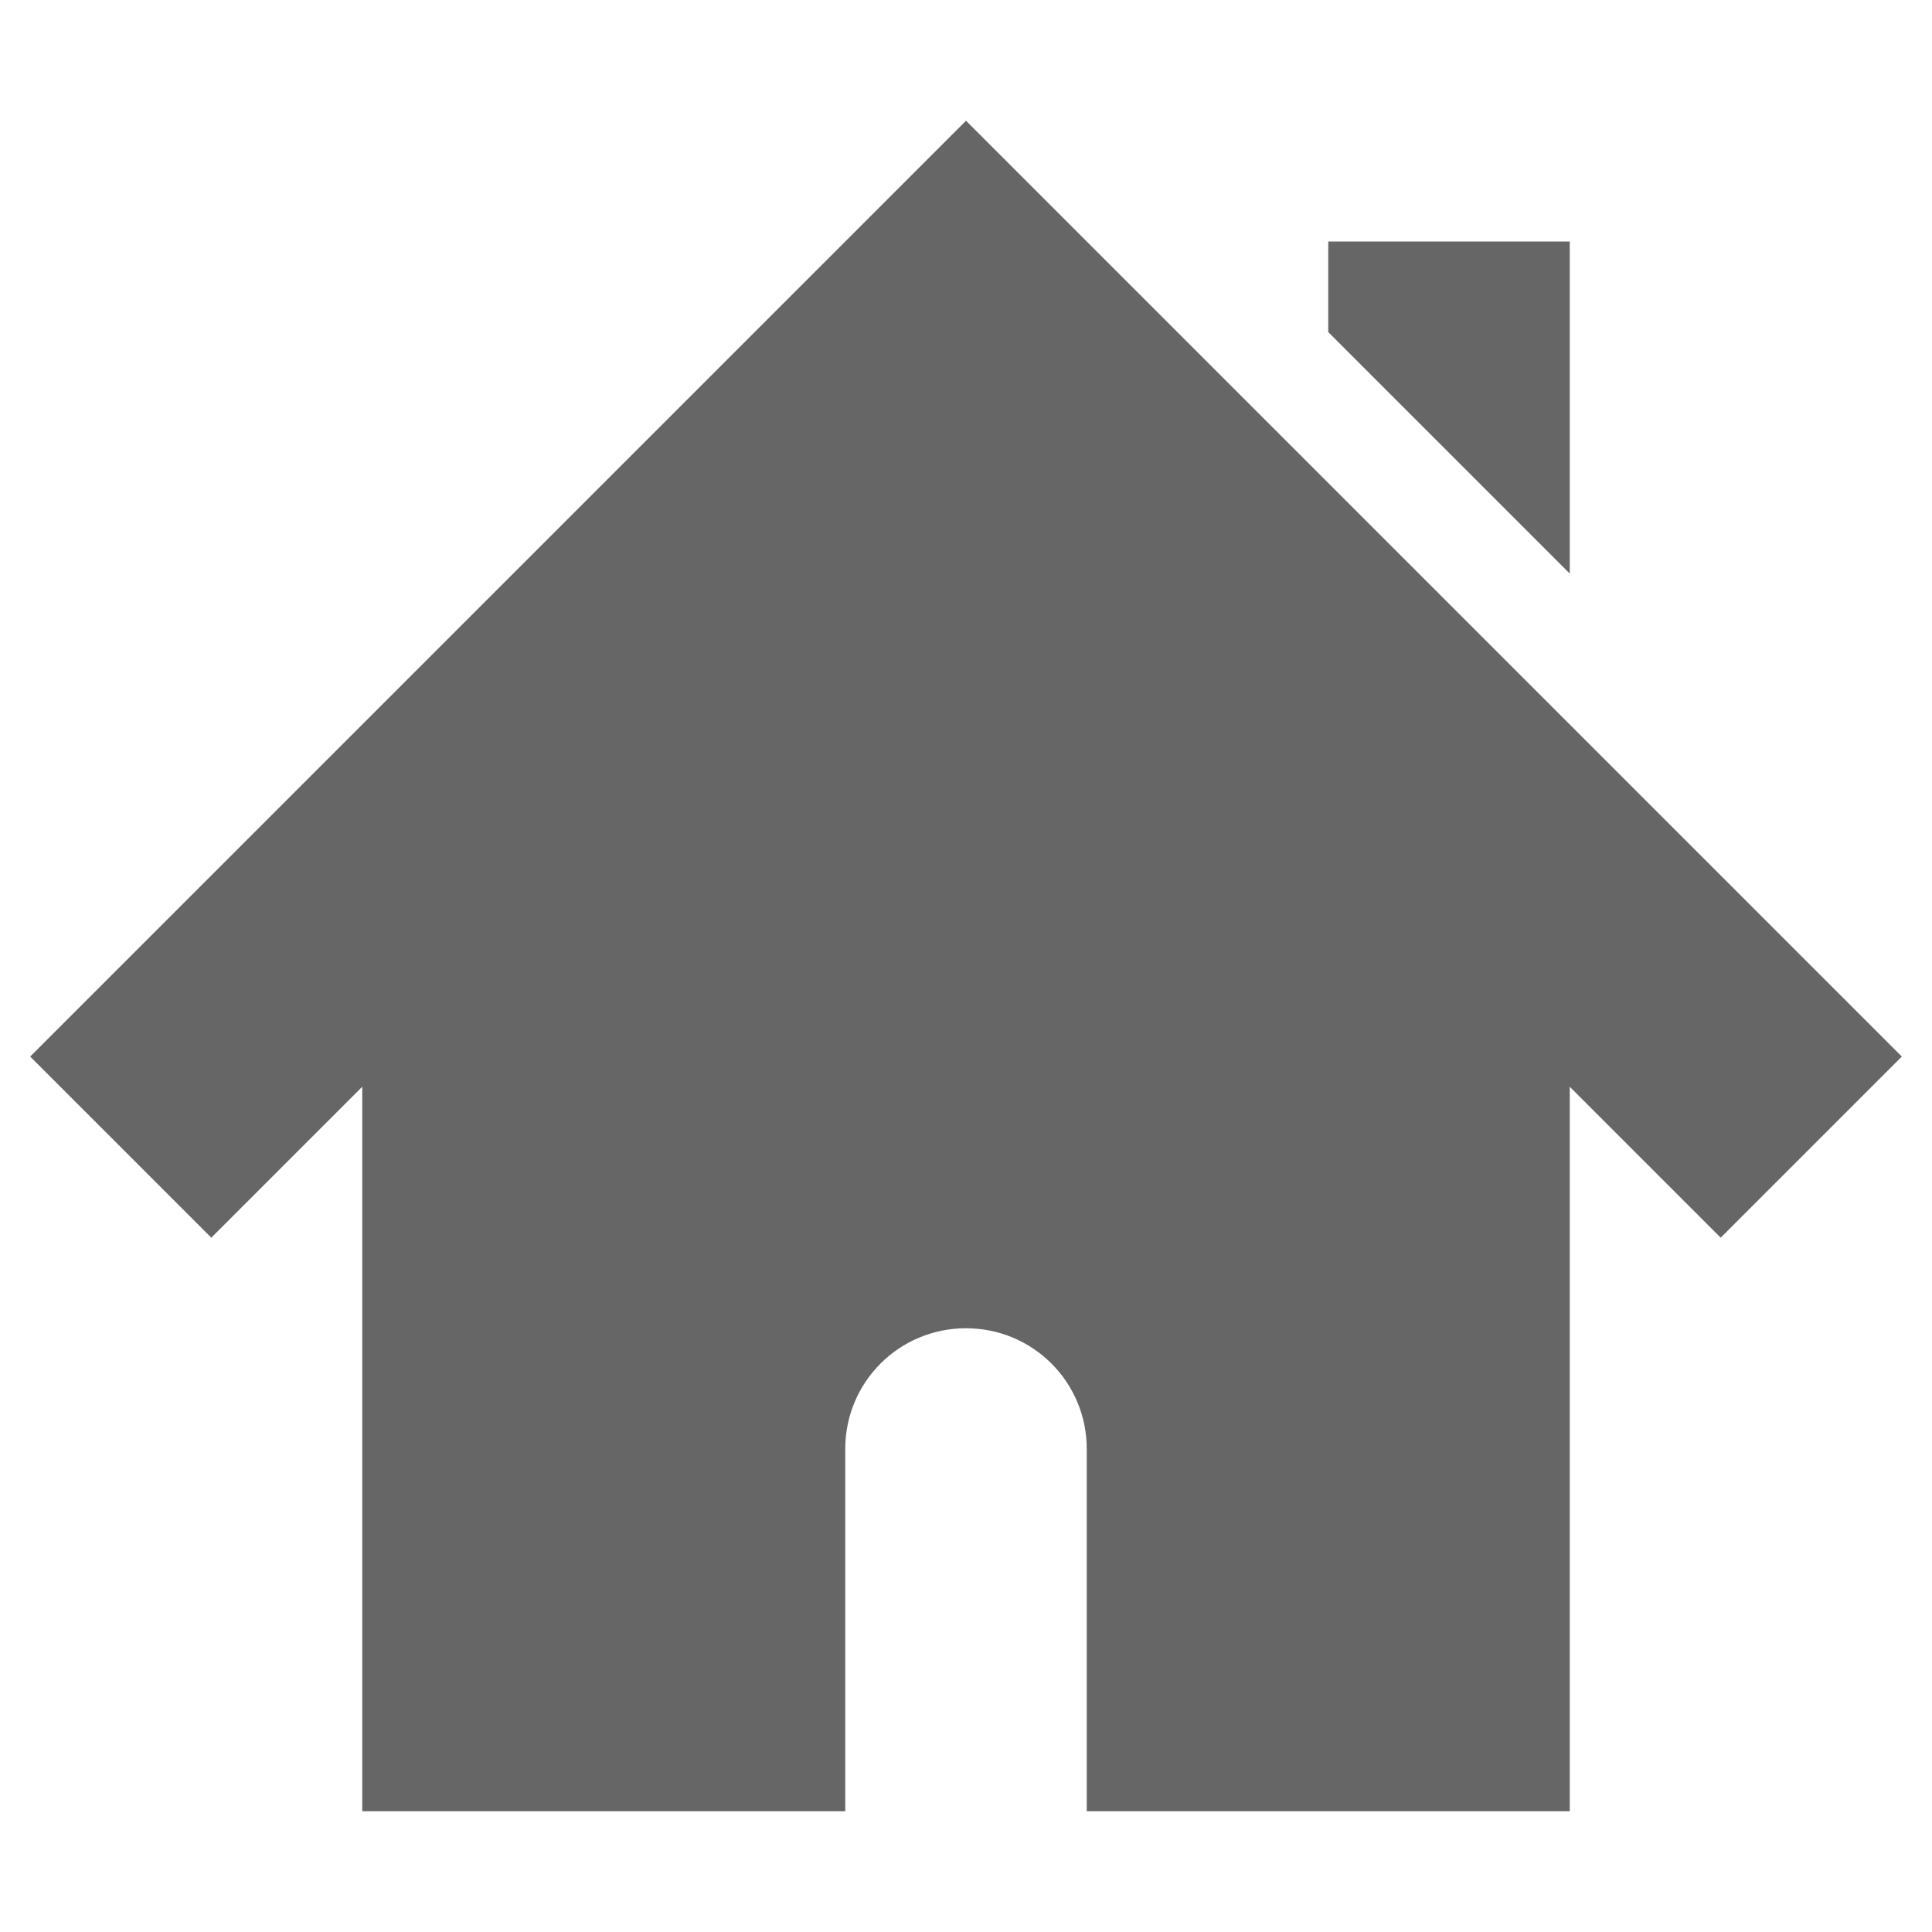
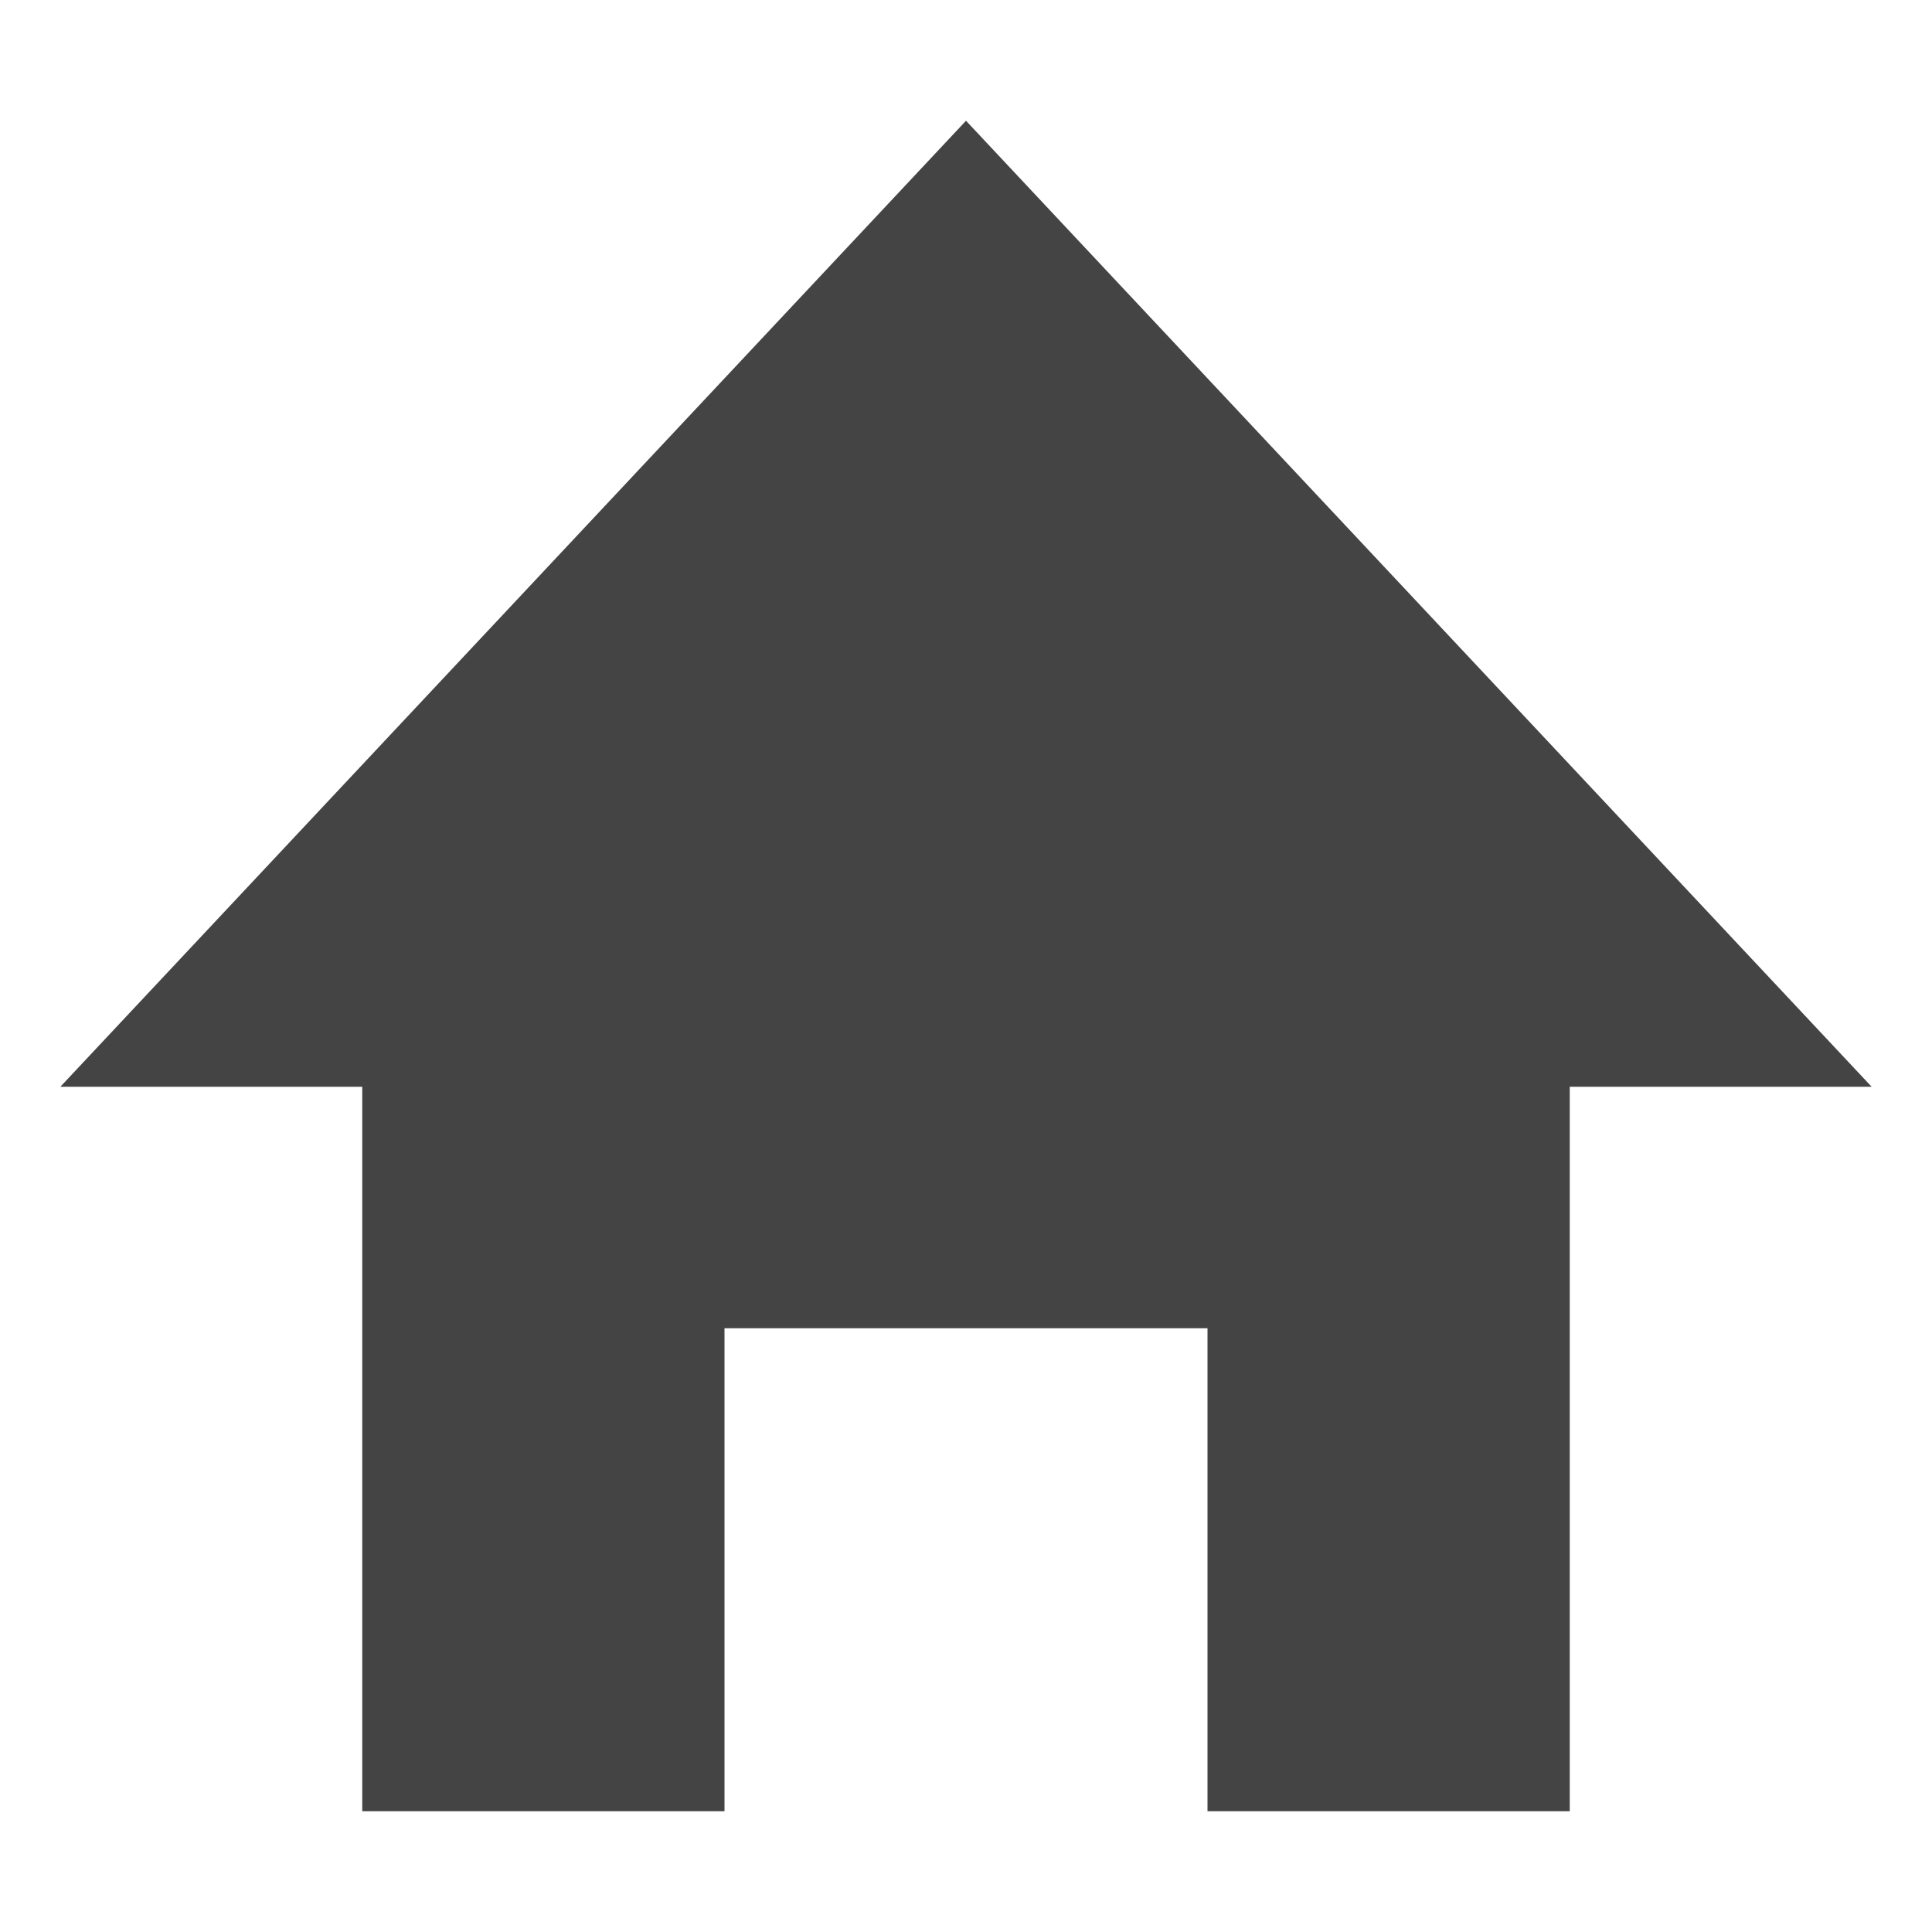
- <svg xmlns="http://www.w3.org/2000/svg" height="16" width="16" id="svg2" version="1.1">
-   <defs id="defs10" />
-   <g transform="translate(-493 3)" id="g4">
-     <path d="M501-2l-7.75 7.75 1.5 1.5L496 6v6h4V9c0-.554.446-1 1-1s1 .446 1 1v3h4V6l1.25 1.25 1.5-1.5zm3 1v.75l2 2V-1z" fill="#666" id="path6" />
-   </g>
+ <svg xmlns="http://www.w3.org/2000/svg" width="16" height="16" version="1.1" viewBox="0 0 16 16">
+   <defs>
+     <style id="current-color-scheme" type="text/css">
+    .ColorScheme-Text { color:#444444; } .ColorScheme-Highlight { color:#4285f4; } .ColorScheme-NeutralText { color:#ff9800; } .ColorScheme-PositiveText { color:#4caf50; } .ColorScheme-NegativeText { color:#f44336; }
+   </style>
+   </defs>
+   <path style="fill:currentColor" class="ColorScheme-Text" d="M 8,1 0.5,9 H 3 v 6 h 3 v -4 h 4 v 4 h 3 V 9 h 2.5 z" />
</svg>
